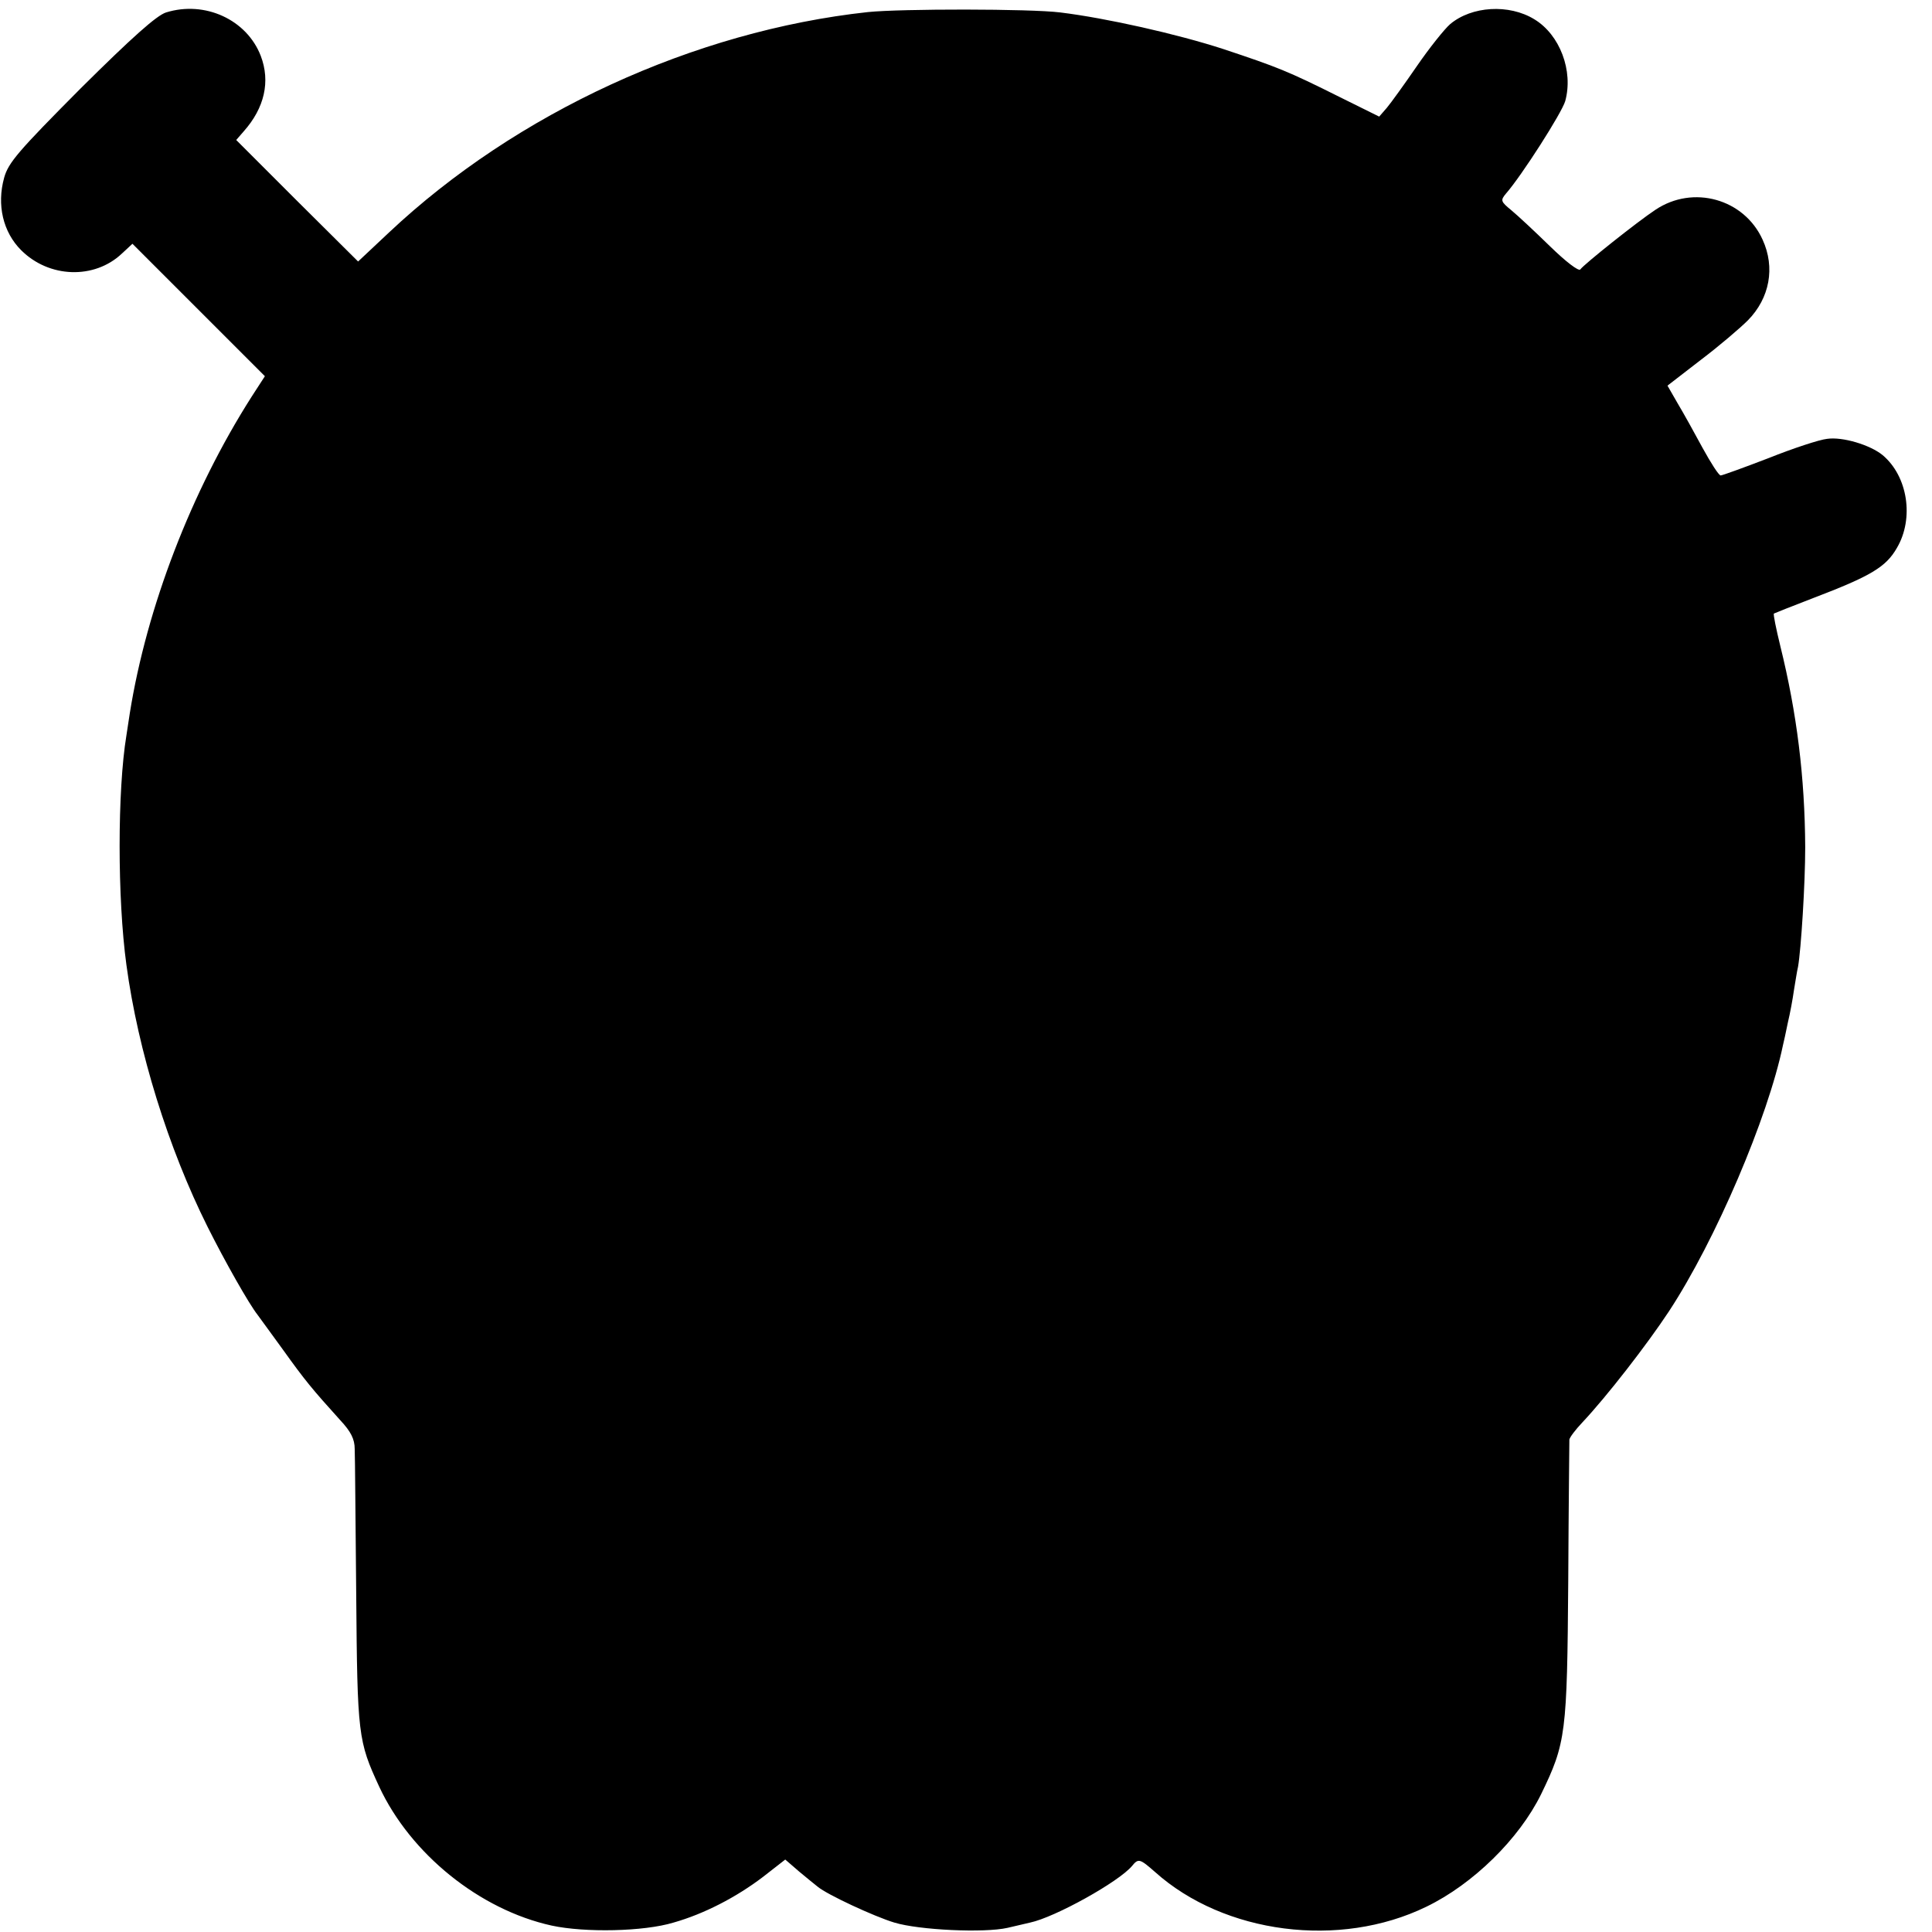
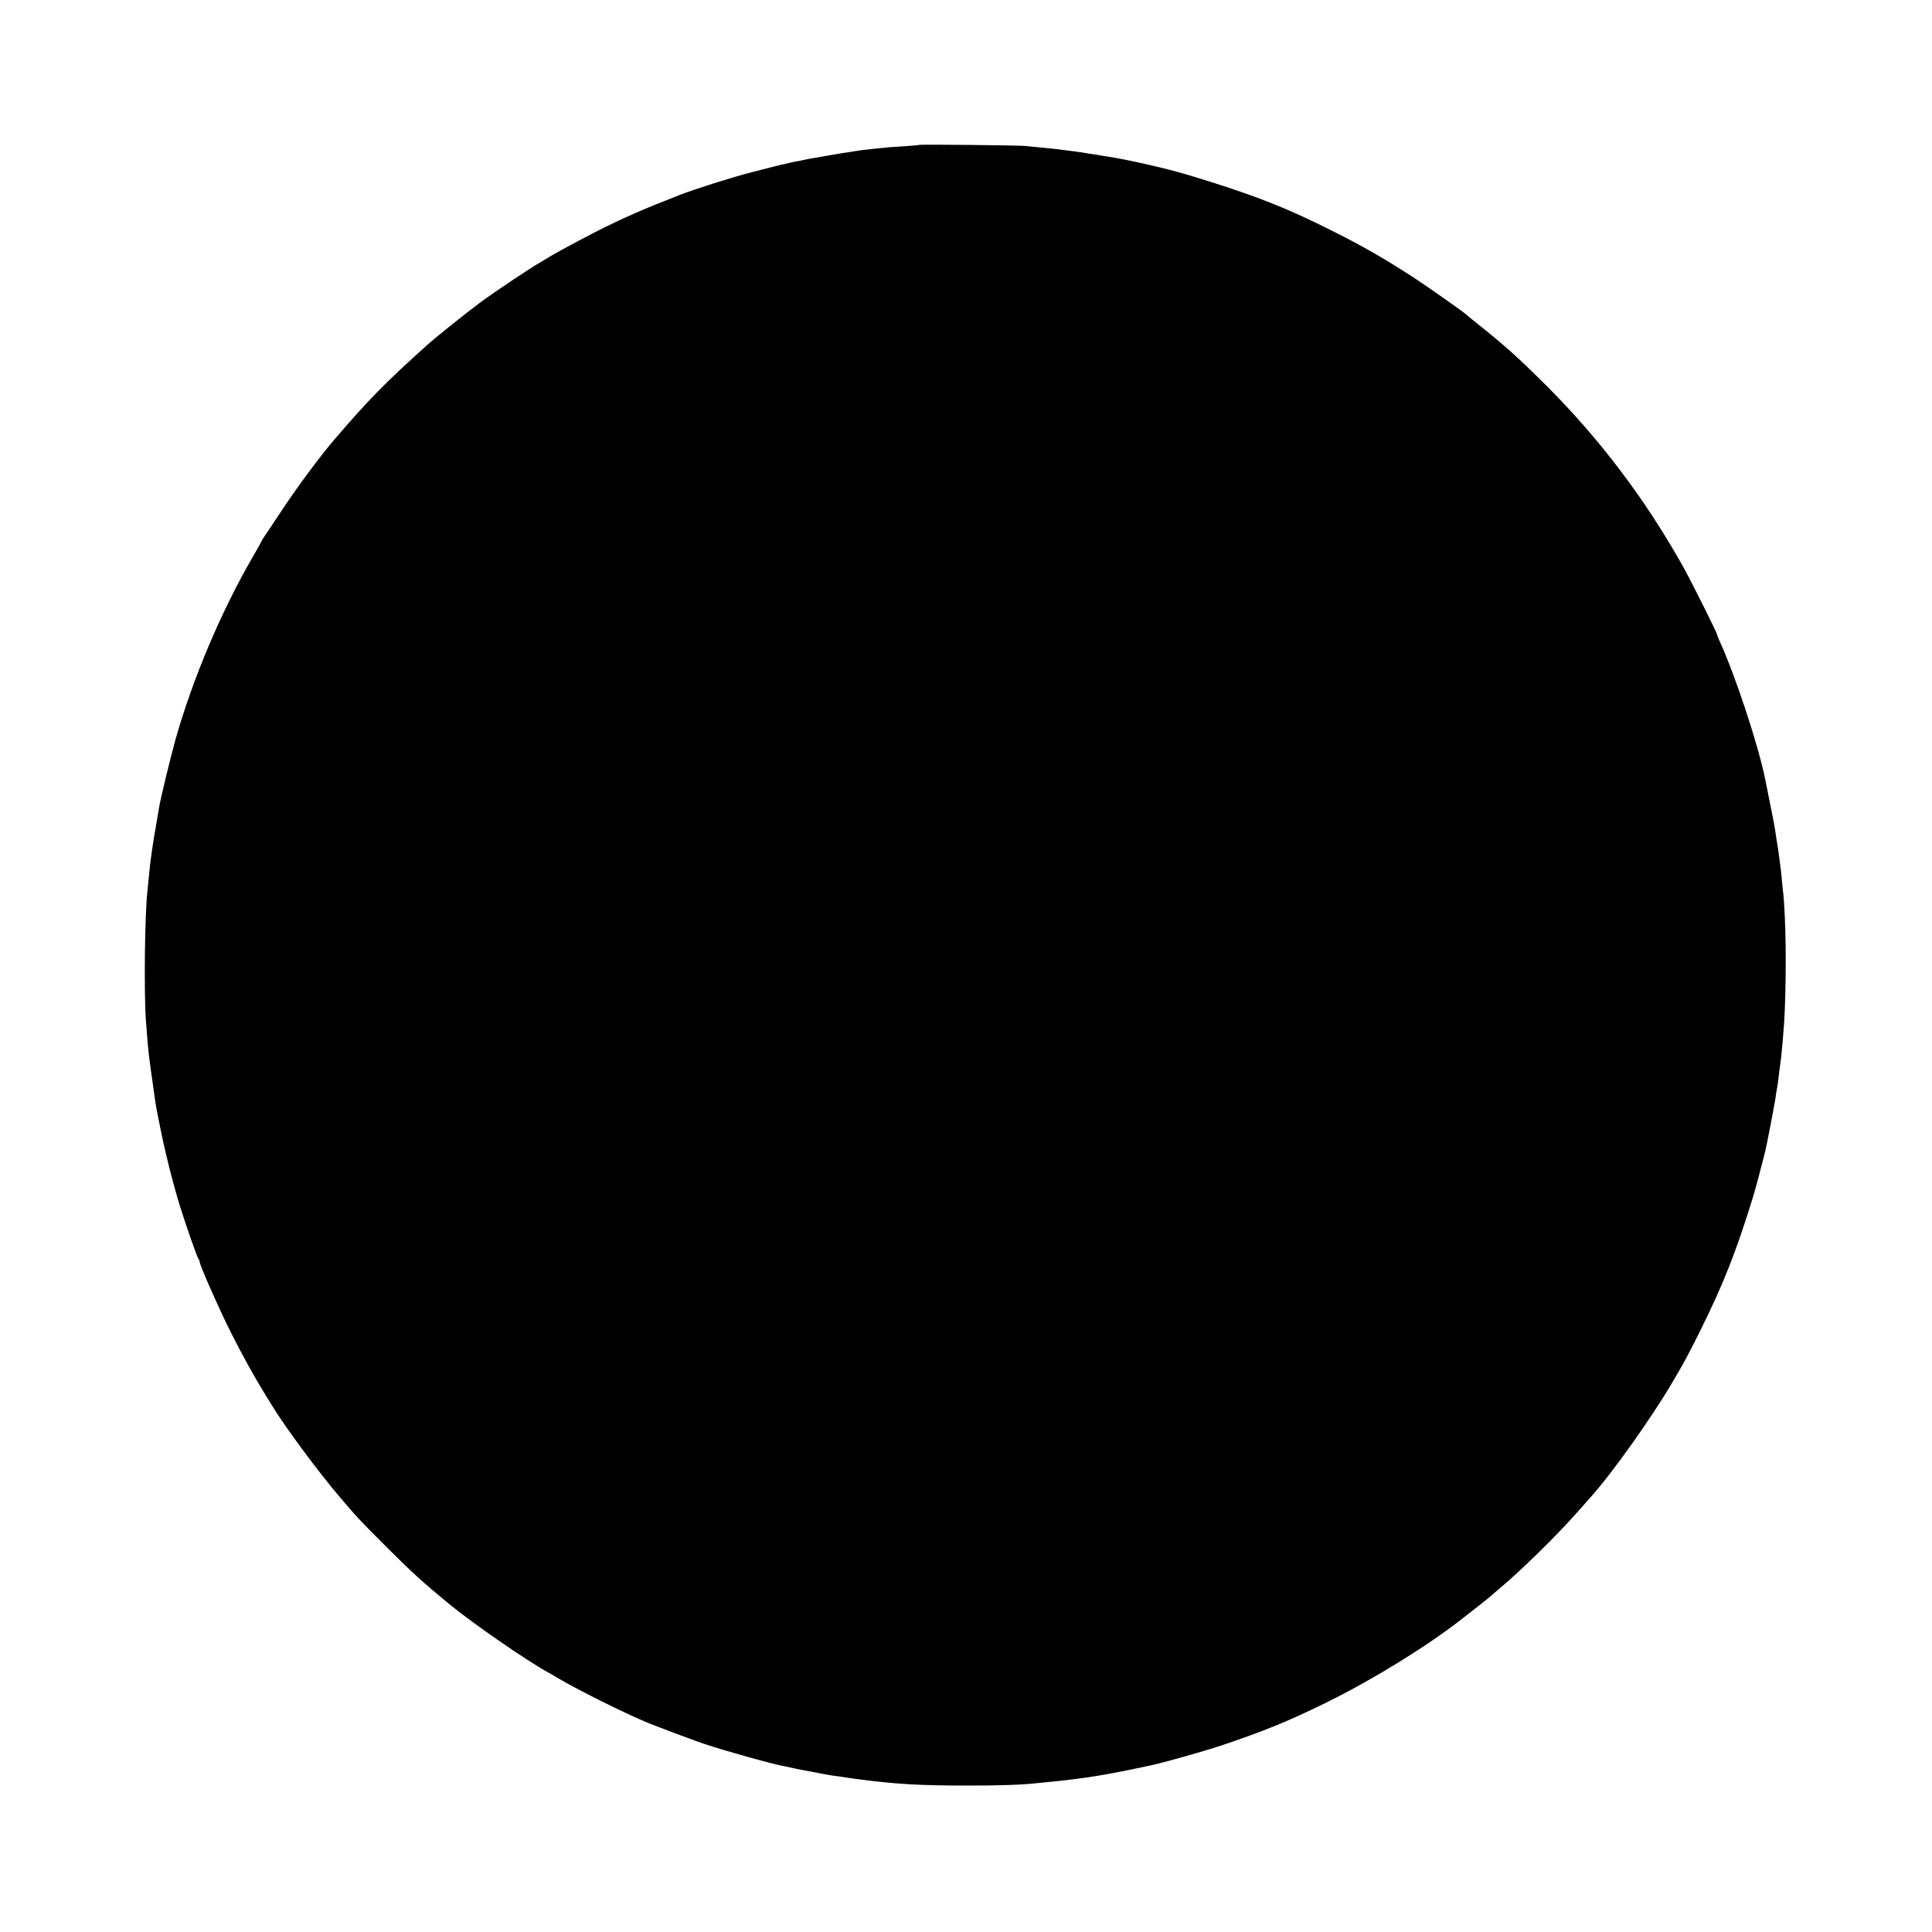
- <svg xmlns="http://www.w3.org/2000/svg" version="1.0" width="512pt" height="512pt" viewBox="0 0 512 512" preserveAspectRatio="xMidYMid meet">
-   <g transform="translate(0,512) scale(0.1,-0.1)" fill="#000000" stroke="none">
-     <path d="M440 5087 c-25 -8 -90 -66 -226 -201 -165 -166 -192 -197 -203 -237 -20 -72 -3 -144 45 -192 74 -74 194 -78 267 -9 l28 26 175 -175 176 -176 -35 -54 c-160 -251 -278 -558 -323 -839 -3 -19 -7 -46 -9 -59 -24 -146 -24 -432 0 -608 31 -229 111 -486 215 -694 46 -92 110 -205 133 -234 4 -5 34 -47 67 -92 58 -81 77 -104 152 -187 28 -30 38 -50 38 -76 1 -19 2 -192 4 -385 3 -374 5 -389 61 -510 83 -178 266 -326 457 -368 88 -19 244 -16 323 8 81 23 166 67 237 121 l59 46 37 -32 c20 -17 43 -35 49 -40 25 -21 150 -79 203 -95 66 -20 238 -28 300 -14 25 6 52 12 60 14 66 14 235 108 270 150 17 21 21 19 61 -16 183 -164 489 -204 719 -92 124 60 246 180 304 298 66 136 69 160 72 565 1 201 3 370 3 375 1 6 16 26 34 45 65 69 172 207 230 295 124 189 262 513 302 705 2 8 8 35 13 60 6 25 13 63 16 85 4 23 8 51 11 63 8 46 19 219 19 317 -1 185 -22 355 -66 533 -11 45 -19 84 -17 86 2 1 49 20 104 41 152 58 193 82 222 133 46 78 29 190 -38 246 -33 27 -106 49 -147 43 -20 -2 -90 -25 -155 -51 -65 -25 -123 -46 -127 -46 -5 0 -26 33 -48 73 -21 39 -51 93 -66 118 l-27 47 88 68 c49 37 105 85 125 105 58 59 73 140 39 214 -49 108 -184 146 -284 79 -47 -31 -189 -144 -199 -158 -4 -6 -39 21 -80 61 -40 39 -86 82 -103 96 -28 23 -29 26 -14 44 42 48 148 214 157 245 22 80 -14 176 -82 217 -67 41 -166 35 -223 -13 -15 -13 -55 -63 -88 -111 -33 -48 -69 -98 -80 -111 l-20 -23 -105 52 c-138 69 -164 79 -308 127 -123 40 -310 82 -432 97 -80 10 -422 10 -510 1 -460 -50 -932 -267 -1269 -584 l-82 -77 -162 161 -161 161 20 23 c55 62 71 132 45 200 -37 96 -148 147 -251 115z" />
+ <svg xmlns="http://www.w3.org/2000/svg" version="1.0" width="1500pt" height="1500pt" viewBox="0 0 1500 1500" preserveAspectRatio="xMidYMid meet">
+   <g transform="translate(0,1500) scale(0.1,-0.1)" fill="#000000" stroke="none">
+     <path d="M7139 13875 c-2 -1 -51 -6 -109 -10 -58 -3 -118 -8 -135 -9 -16 -2 -61 -7 -100 -10 -74 -7 -124 -14 -165 -21 -14 -3 -43 -7 -65 -10 -22 -3 -92 -15 -155 -26 -146 -25 -150 -26 -180 -33 -14 -3 -37 -8 -53 -10 -15 -3 -35 -7 -45 -10 -9 -3 -28 -7 -42 -10 -14 -2 -43 -9 -65 -15 -22 -5 -105 -27 -185 -47 -150 -38 -446 -132 -566 -179 -288 -112 -435 -177 -649 -285 -148 -76 -339 -179 -385 -210 -8 -5 -28 -17 -44 -26 -68 -38 -356 -230 -464 -310 -122 -91 -347 -271 -416 -333 -323 -290 -461 -431 -721 -735 -108 -126 -282 -360 -402 -541 -69 -104 -134 -202 -145 -217 -10 -15 -18 -29 -18 -31 0 -3 -30 -55 -66 -118 -246 -423 -468 -949 -601 -1419 -41 -148 -116 -456 -128 -530 -8 -49 -24 -145 -30 -177 -3 -16 -8 -44 -11 -63 -2 -19 -7 -46 -9 -60 -3 -14 -7 -45 -10 -70 -3 -25 -8 -58 -10 -75 -2 -16 -6 -61 -10 -100 -4 -38 -8 -83 -10 -100 -21 -180 -28 -793 -12 -1010 15 -190 15 -199 21 -250 13 -104 18 -143 33 -245 8 -58 17 -118 19 -135 2 -16 11 -64 19 -105 8 -41 17 -84 19 -95 34 -174 98 -430 151 -602 51 -165 136 -406 146 -417 5 -6 9 -16 9 -22 0 -25 153 -372 245 -554 84 -167 179 -339 263 -475 17 -27 43 -70 58 -94 98 -161 359 -513 516 -697 136 -161 166 -192 358 -384 211 -211 291 -284 504 -459 180 -147 590 -431 754 -521 15 -8 50 -28 77 -45 162 -96 519 -274 705 -351 79 -32 361 -138 439 -164 172 -57 532 -158 626 -174 11 -2 43 -9 70 -15 28 -6 61 -13 75 -15 14 -2 59 -11 100 -19 41 -9 95 -18 120 -22 48 -6 115 -16 140 -20 8 -1 38 -6 65 -9 288 -38 477 -49 830 -49 254 -1 447 6 549 18 17 2 63 6 101 10 107 9 301 34 390 50 44 8 92 16 107 19 42 7 189 37 251 51 12 3 33 7 47 10 69 13 414 110 536 151 337 113 524 189 829 339 351 173 773 433 1038 640 153 119 215 168 232 184 12 11 41 36 65 56 154 127 439 406 589 575 51 58 105 119 120 135 166 185 466 606 629 882 104 176 123 212 222 410 183 370 277 608 410 1038 17 55 70 254 95 355 12 49 74 372 79 410 3 25 8 56 11 70 3 14 7 43 10 65 9 73 17 140 20 156 2 9 6 52 10 95 4 43 9 95 10 114 20 203 25 651 12 917 -4 83 -9 159 -11 170 -2 10 -7 56 -11 103 -4 47 -9 92 -10 100 -2 9 -6 43 -10 75 -4 33 -9 69 -11 80 -4 21 -15 89 -19 120 -5 37 -16 100 -47 250 -16 83 -31 157 -33 165 -53 264 -235 815 -356 1077 -10 24 -19 46 -19 49 0 13 -201 414 -262 524 -294 524 -640 983 -1062 1406 -214 213 -319 308 -521 469 -55 44 -102 82 -105 86 -12 13 -297 214 -401 282 -225 146 -391 242 -636 365 -367 185 -633 288 -1123 435 -161 49 -483 122 -625 142 -23 3 -52 8 -65 11 -14 2 -41 7 -60 9 -19 3 -46 7 -60 10 -14 2 -45 7 -70 10 -25 3 -61 8 -80 10 -39 6 -79 10 -190 21 -41 4 -93 9 -115 11 -51 5 -812 13 -816 8z" />
  </g>
</svg>
